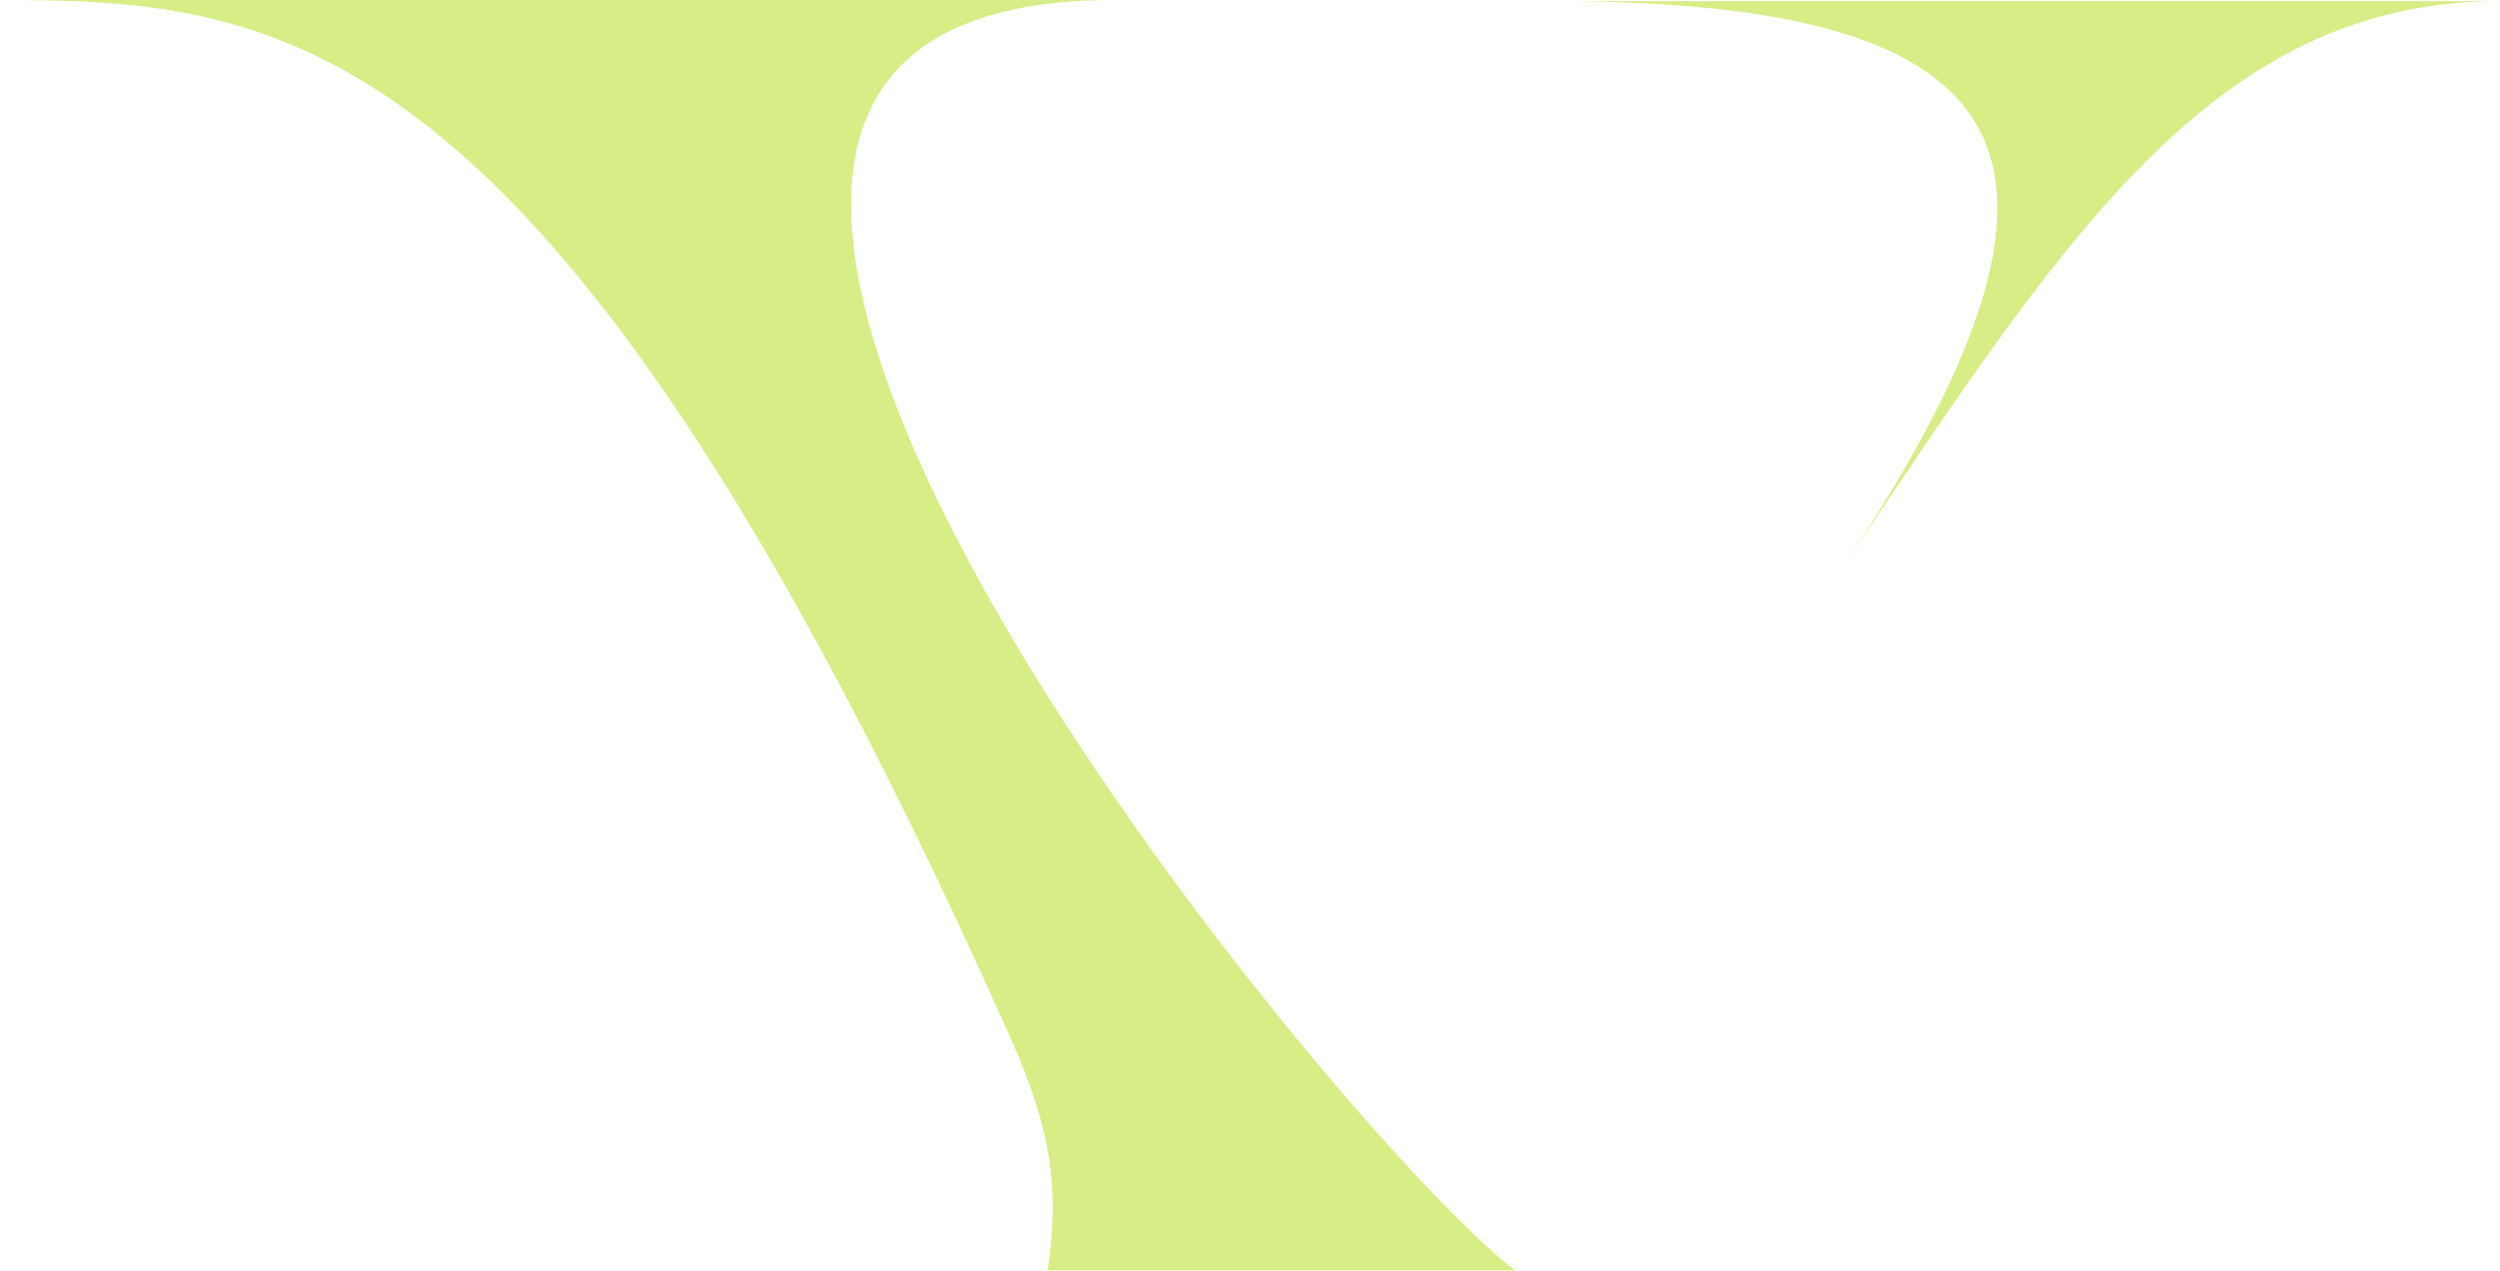
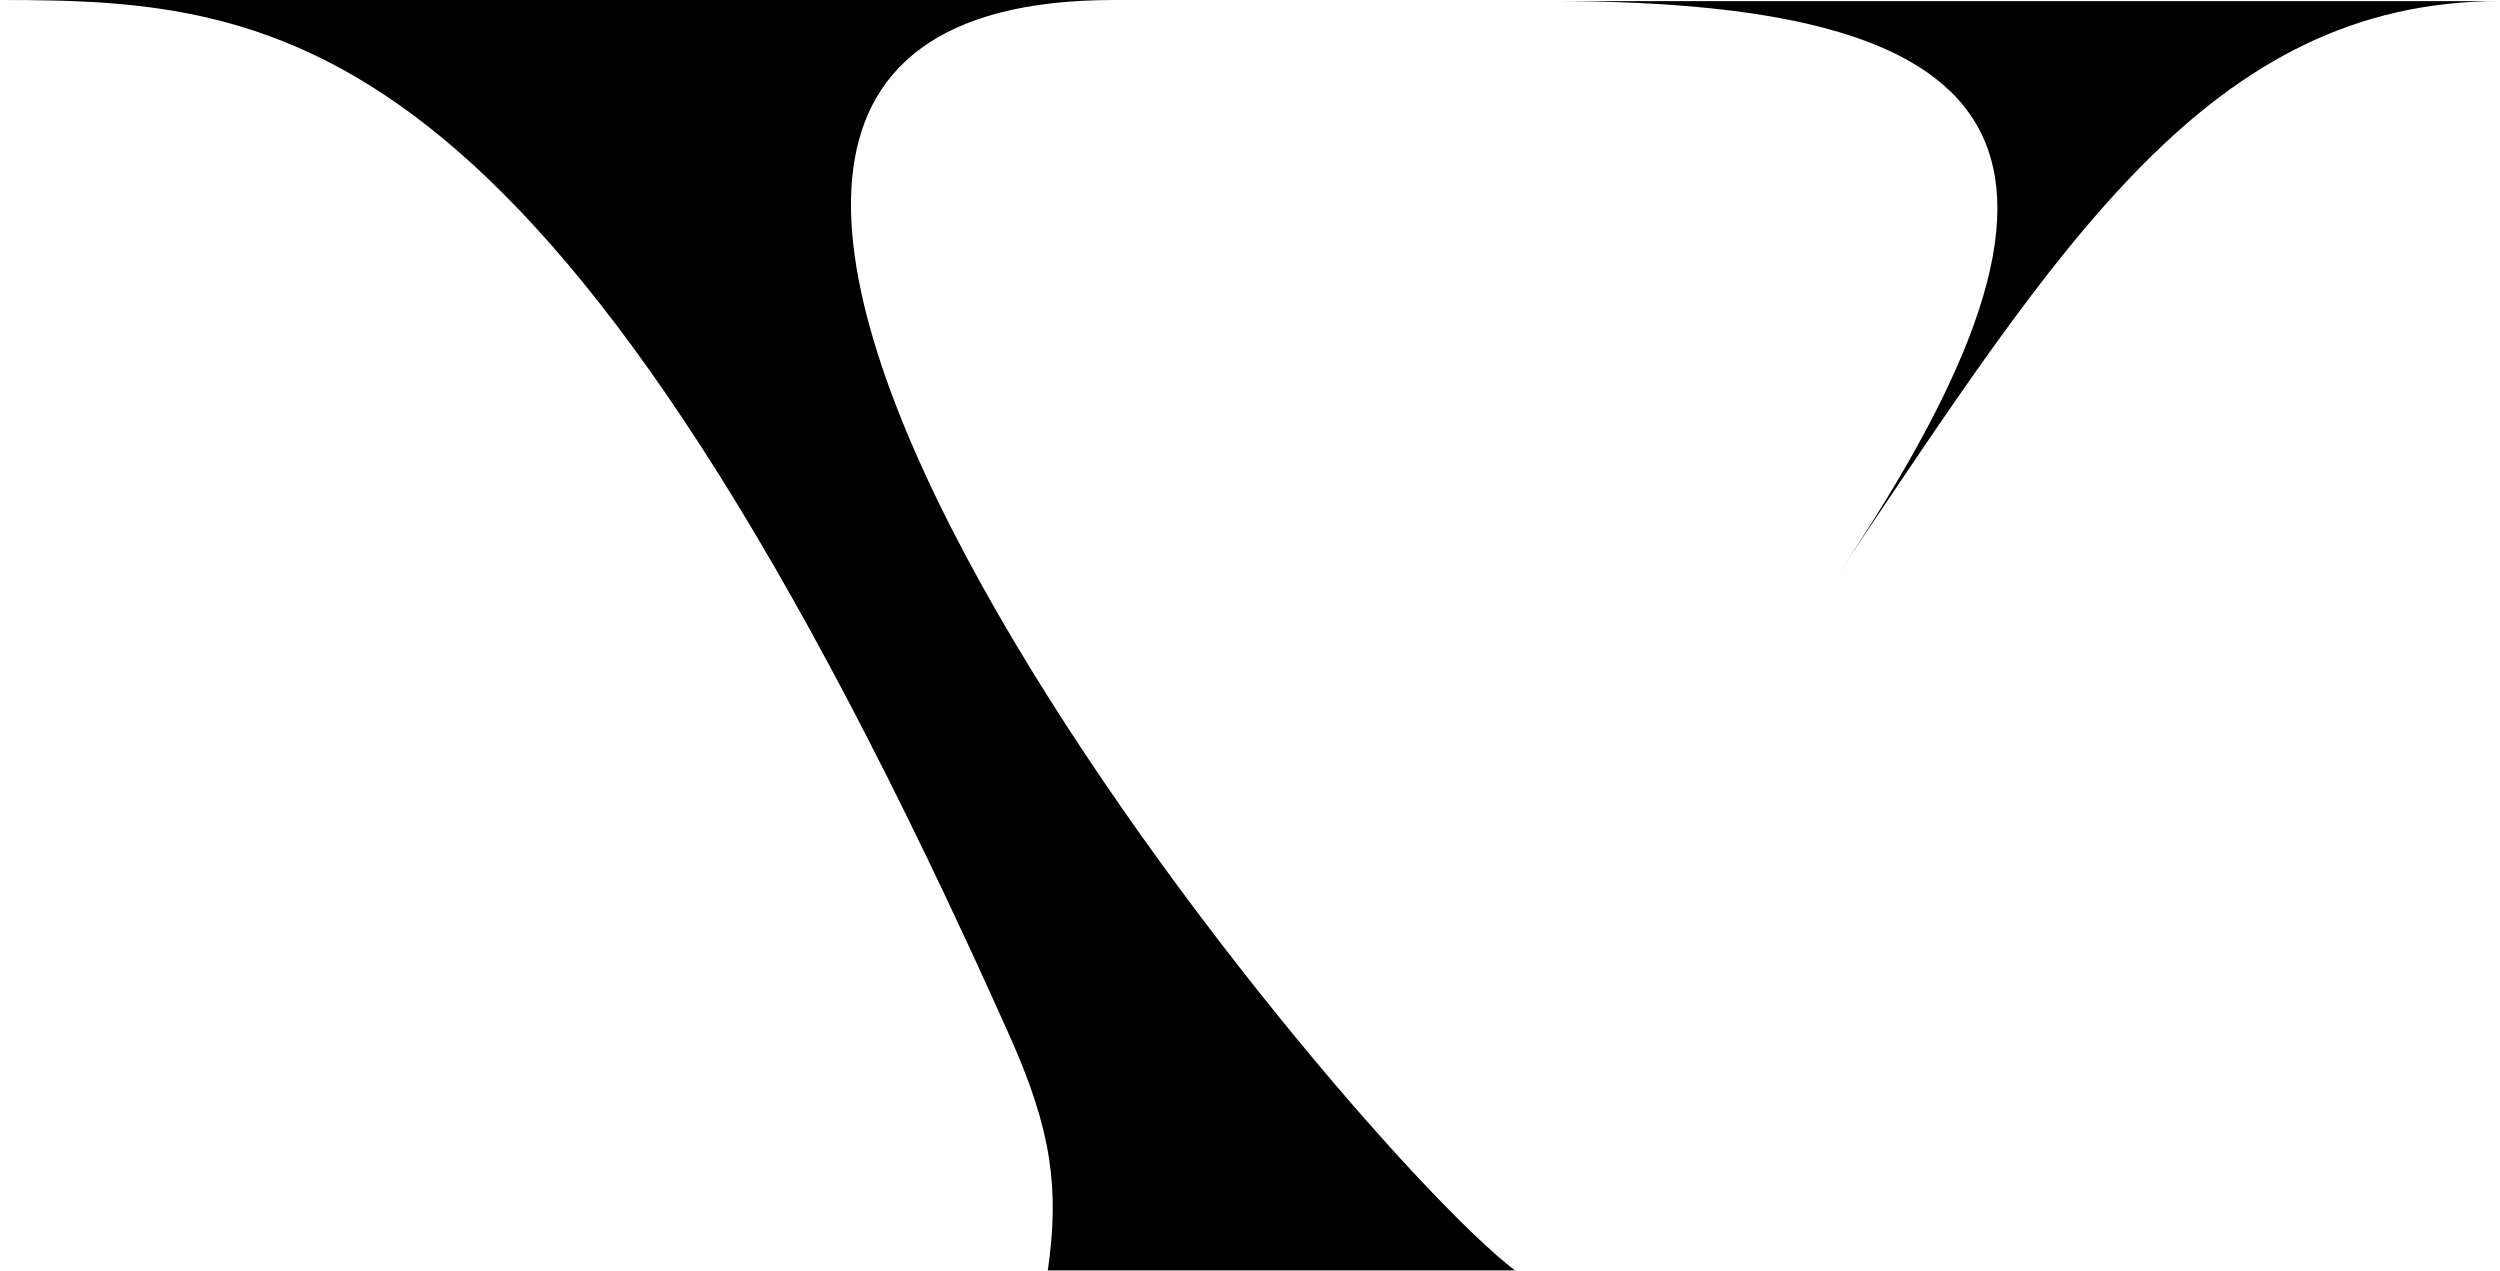
<svg xmlns="http://www.w3.org/2000/svg" version="1.1" width="525.084px" height="266.824px" viewBox="0 0 525.084 266.824">
-   <path fill="#d7ed85" d="M233.961,0H0c60.399,0,117.098,5.088,212.093,217.646c8.83,19.759,10.44,32.055,7.983,49.178h98.119  C280.476,238.127,84.967,0,233.961,0z" />
-   <path fill="#d7ed85" d="M326.065,0.233h199.019c-61.094,0-92.568,51.374-139.312,120.799  C445.477,32.632,426.197,0.233,326.065,0.233z" />
+   <path fill="black" d="M233.961,0H0c60.399,0,117.098,5.088,212.093,217.646c8.83,19.759,10.44,32.055,7.983,49.178h98.119  C280.476,238.127,84.967,0,233.961,0z" />
+   <path fill="black" d="M326.065,0.233h199.019c-61.094,0-92.568,51.374-139.312,120.799  C445.477,32.632,426.197,0.233,326.065,0.233z" />
</svg>
